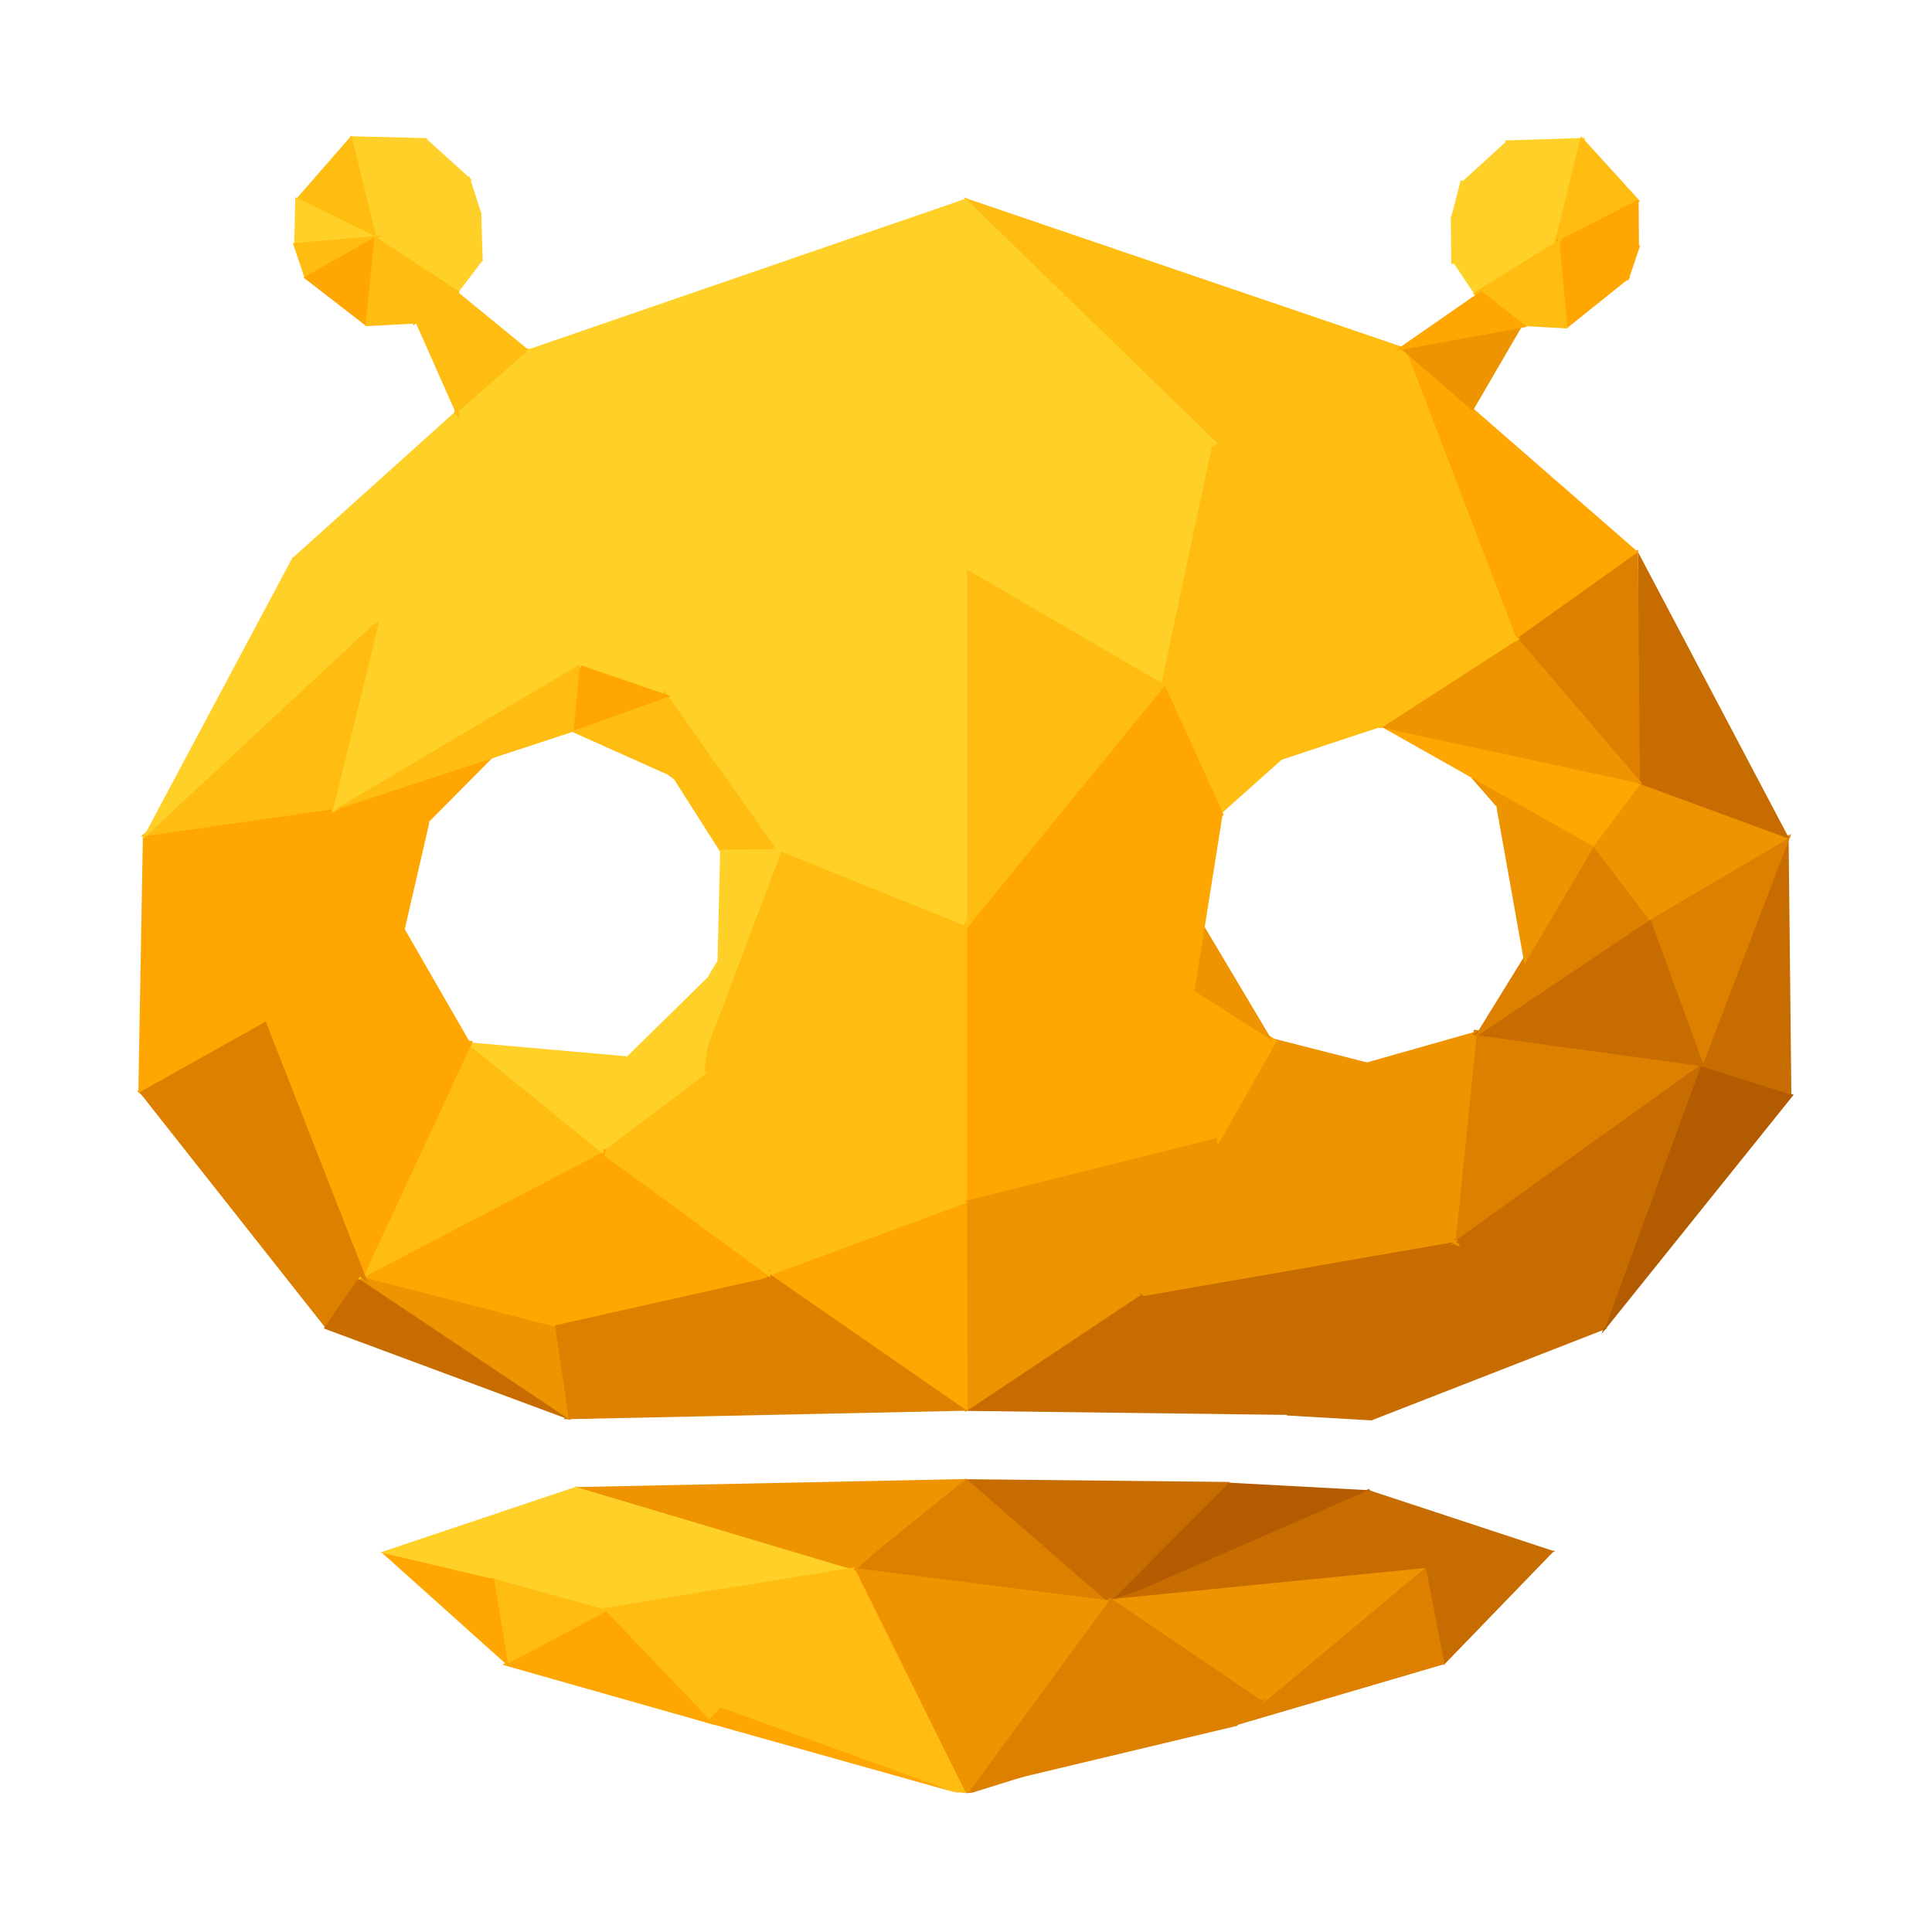
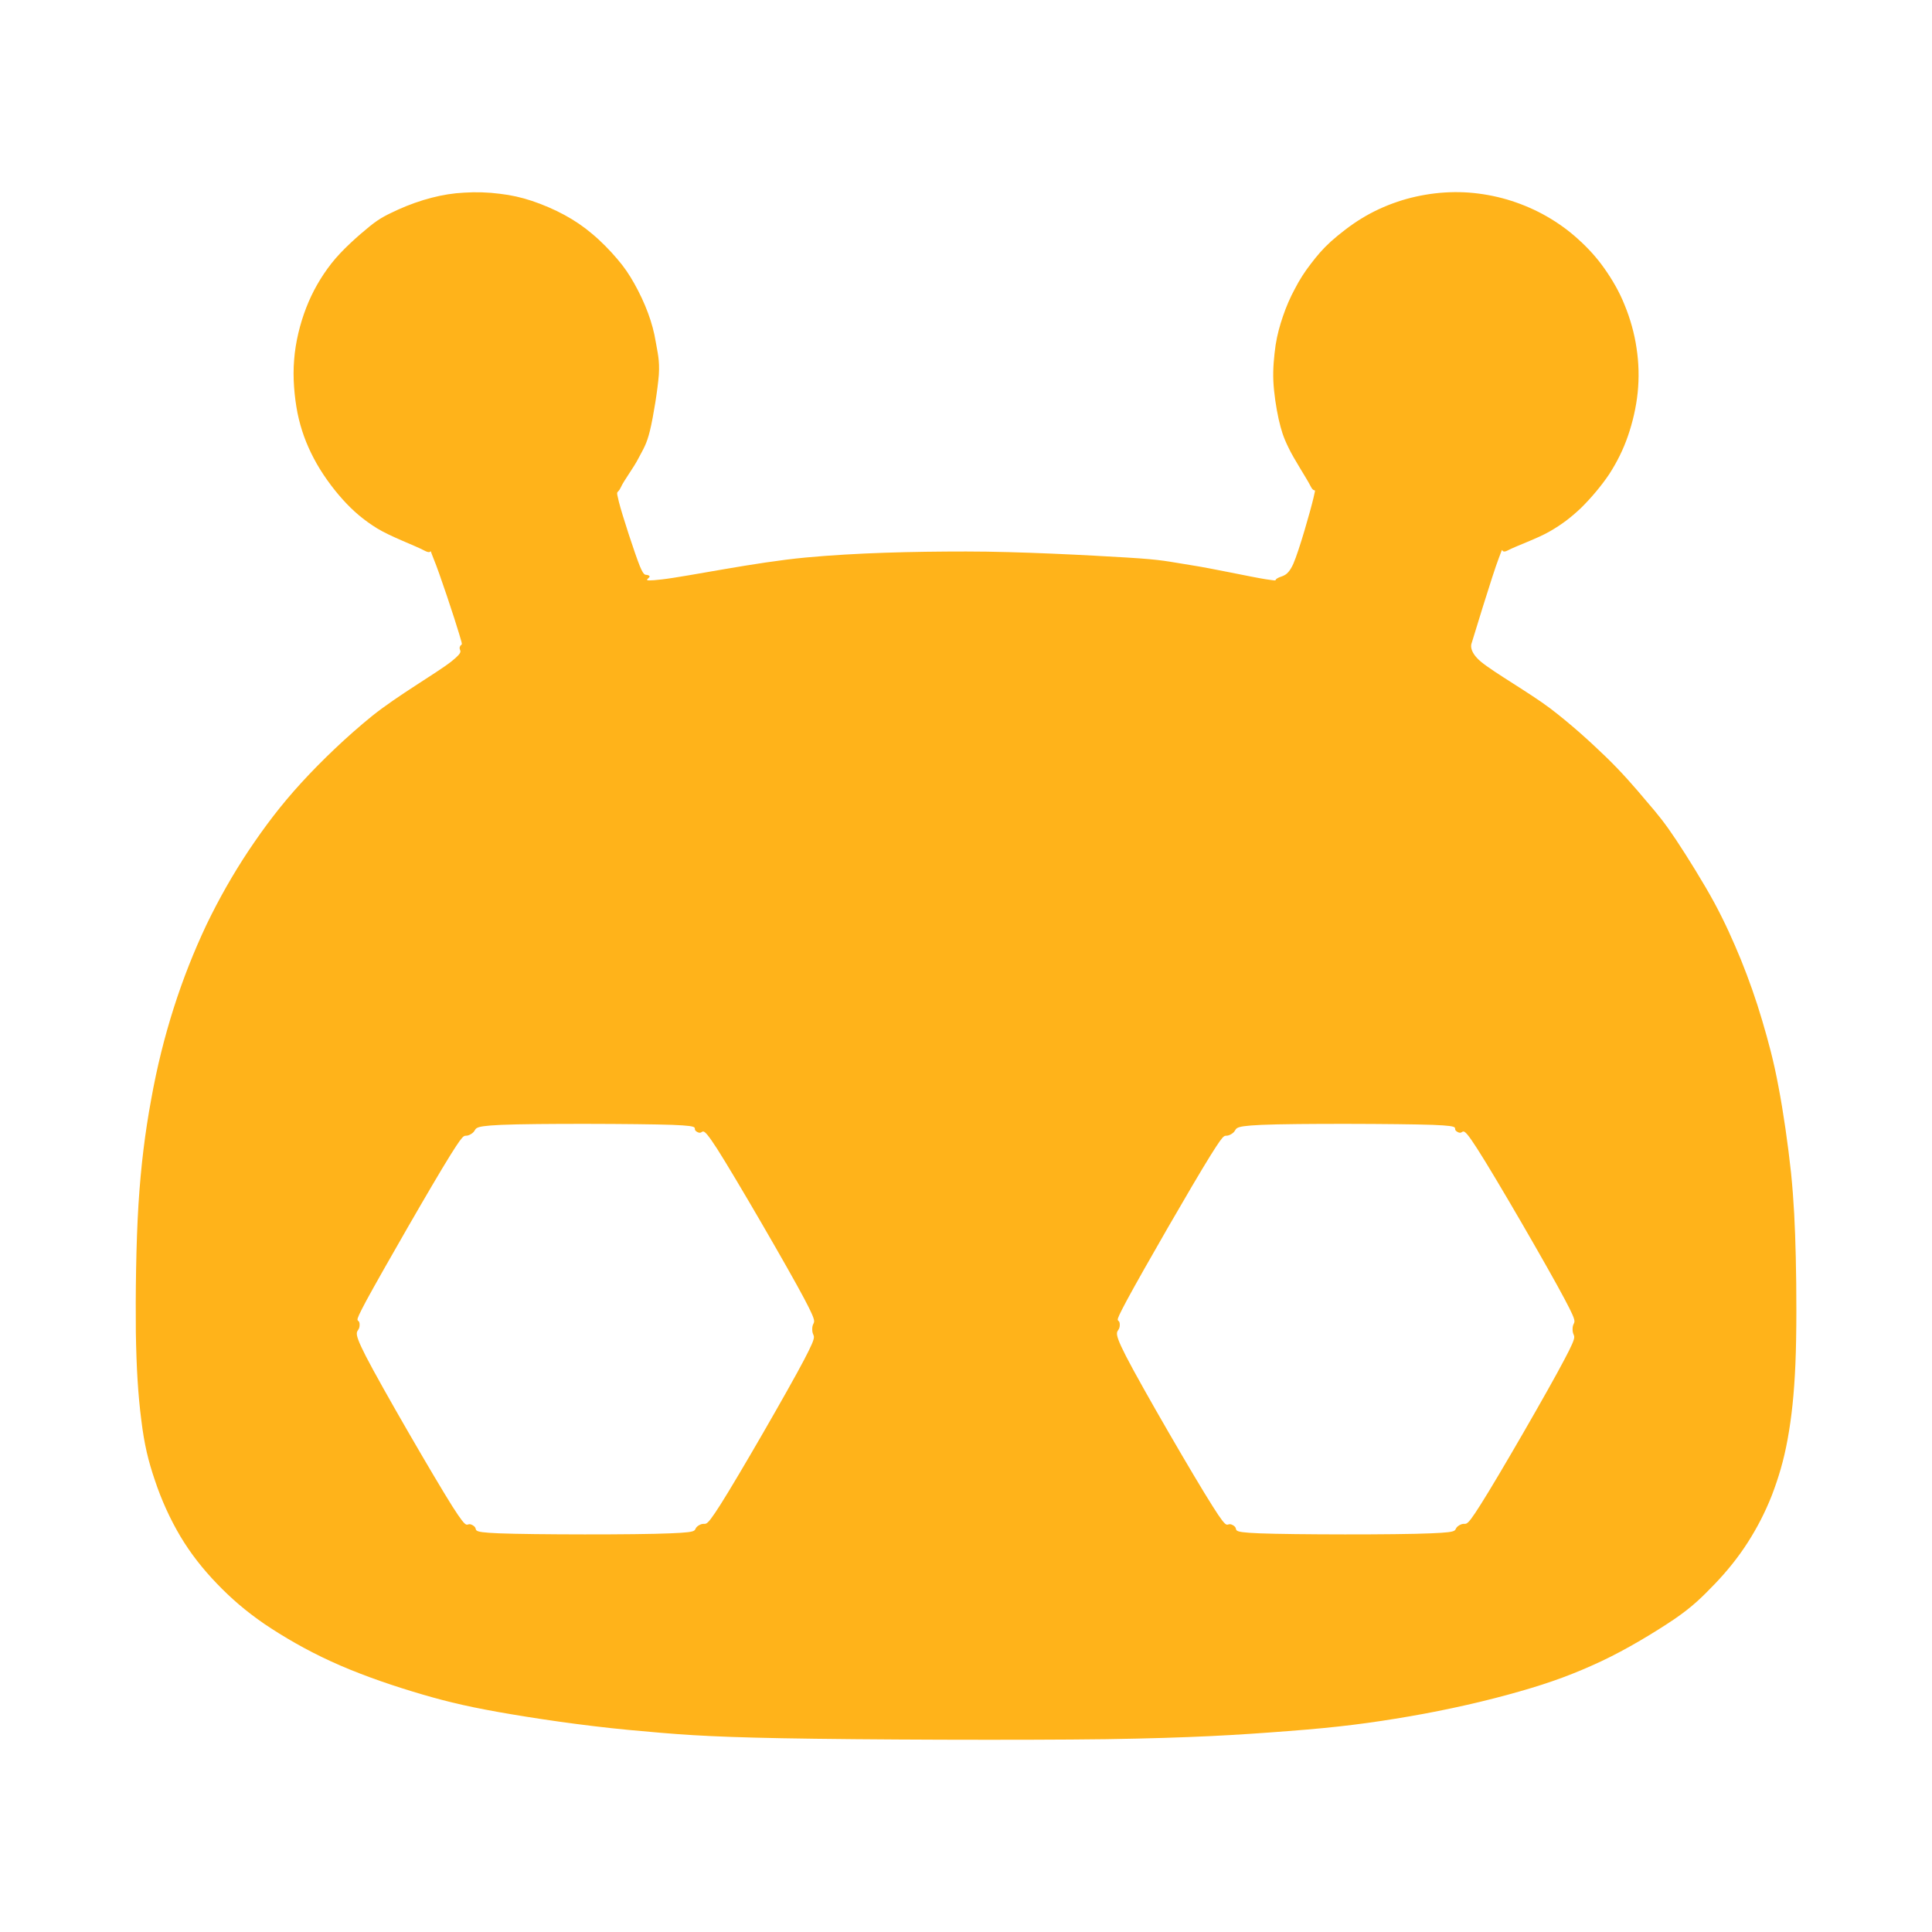
<svg xmlns="http://www.w3.org/2000/svg" viewBox="0 0 1024 1024">
-   <style>.c0{fill:#B25B00}.c1{fill:#C76C00}.c2{fill:#DD8000}.c3{fill:#EE9400}.c4{fill:#FFA600}.c5{fill:#FFBC11}.c6{fill:#FFD028}</style>
-   <g transform="translate(66.355 65.920) scale(0.8704)">
-     <path class="c1" d="m808 677.3 94.5 55.9-143.6 56-51.7-3z" />
-     <path class="c0" d="M956.9 570.9 899 736.6l117-145.7z" />
-     <path class="c2" d="m806.5 683.2 14.7-131.9 140.3 20.9z" />
-     <path class="c3" d="m753.4 572 69.8-19.8-13 127.9z" />
-     <path class="c3" d="m666.8 618.2 89.2-46 56.8 111.2z" />
-     <path class="c1" d="m960 572.2-58.9 161-91.6-53.1z" />
-     <path class="c1" d="m616 711.5 92.4 74.4 102.4-107.4z" />
-     <path class="c3" d="m616 714.2 50.6-104.5L812 680.1z" />
-     <path class="c3" d="m507.8 653.3 109.8 61.5 49.2-99.4z" />
-     <path class="c4" d="M511.6 489v166.6l155.2-38.8z" />
-     <path class="c3" d="m663 621.8 35.1-65.4 61.6 15.7z" />
-     <path class="c4" d="m652 526 13.3 95.7 36.1-63.8z" />
-     <path class="c4" d="m505.1 485 161.2 133.7-.7-11.9-11.5-79.9z" />
-     <path class="c3" d="m655.7 486-7.3 40 50.1 31.9z" />
-     <path class="c4" d="m668.3 420-17.1 107.4-139.6-39.9z" />
-     <path class="c1" d="m1012.9 432.1-54.1 141.2 55.8 17.6z" />
-     <path class="c2" d="m960.3 573.6 54.2-141.5-87.8 52.2z" />
-     <path class="c1" d="m928.4 483.1 33.1 90.6-141.2-19.4z" />
-     <path class="c2" d="m894.3 438-73.1 118.5 108.4-72.8z" />
-     <path class="c3" d="m891.3 436.2 36.9 48.4 86.3-50.8-113.3-14.2z" />
-     <path class="c3" d="m895.4 437.2 27-37.2 91.4 34.4z" />
-     <path class="c3" d="m835 415.6 17.1 95.9 42.7-72.5z" />
-     <path class="c3" d="m816.3 394 59.8 68.5 19.3-23.9z" />
-     <path class="c4" d="m762.4 365.4 161.7 34.5-30 39.8z" />
-     <path class="c1" d="M921.2 260.4v140.8l92.2 33.9z" />
-     <path class="c2" d="m845.1 313.7 77.3 87.5-1.2-142.2z" />
-     <path class="c3" d="m761.3 366.5 86-54.5 76.7 89.7z" />
-     <path class="c5" d="m627.8 340.3 136.8 27.4 85.1-55z" />
-     <path class="c5" d="m631.6 340.7 36.2 78.7 36.4-32.5 62.2-20.6z" />
-     <path class="c4" d="m632.6 340.6 36.4 80-157.6 70.3 1.2-8.1z" />
-     <path class="c4" d="m778.1 135.7 68.4 178 74.7-53.3z" />
-     <path class="c5" d="M511.4 269.3v221.6l122.5-150z" />
-     <path class="c6" d="m511.6 270.5 153.8-77.6-33 148z" />
-     <path class="c5" d="m663 190.3-32.1 150.6 218.4-27.2z" />
-     <path class="c5" d="m665.4 192.9 114-57.2L848 315.1z" />
-     <path class="c5" d="M510.3 44.4 664 195.8l117.8-58.9z" />
-     <path class="c1" d="m511.6 783.4 200.1 2.5-93.7-74.3z" />
-     <path class="c3" d="m511.5 784.1.1-128.8 107.1 57.4z" />
-     <path class="c6" d="m511.8 45.2-.4 226.6 154-77.4z" />
-     <path class="c1" d="m791.8 880.1 79.1-11-113.5-37.4z" />
-     <path class="c1" d="m789.1 878.6 13.7 59.7 67.5-69.8z" />
-     <path class="c2" d="m669.9 976.8 121.9-99.2 11.6 60z" />
-     <path class="c3" d="m595.1 897.7 97.7 63.9 100.5-84z" />
-     <path class="c1" d="m599.7 898.1 157.7-67.2 37.2 47.9z" />
-     <path class="c0" d="m598.9 898.7 69.1-71.8 89 4.8-140.7 61.5z" />
-     <path class="c1" d="m511.5 825 87.2 76.1 74.1-74.4z" />
-     <path class="c2" d="M506.5 1015.9 677 975.2l18.1-16.5-177.8 48.4z" />
-     <path class="c2" d="m512 1016.2 87.3-119.3 93.8 63.6-177.3 55.4z" />
-     <path class="c2" d="m441.2 879.5 158.1 21.1-87.3-76z" />
-     <path class="c3" d="m442.6 878.9 67.5 137 3.6-.2 85.6-116.9z" />
-     <path class="c5" d="m512 1016.2-68.4-138.1-84.3 87.5 145.8 49.8z" />
-     <path class="c4" d="m353.2 973 7.1-9.8 147.1 53.1z" />
-     <path class="c6" d="m274 829.2 17.1 76.8 153.5-25.9-9.6-4.9z" />
-     <path class="c3" d="m274.7 829.8 169.9 50.7 13.4-12 54-43.6z" />
-     <path class="c5" d="m290.1 903.7 63.7 69.4 90.9-94.5z" />
-     <path class="c4" d="m229.7 938 62.1-33.7 67.2 70.4z" />
-     <path class="c5" d="m222.8 884.3 8.5 53.9 64.6-34.2z" />
-     <path class="c4" d="m156.1 869.6 77.3 69.3L224 882z" />
-     <path class="c6" d="m273.5 830 5.1 3.6 13.2 70.7-71.9-20z" />
-     <path class="c6" d="m155.3 869.6 119.3-40-6.9 10.8-45.2 45z" />
-     <path class="c6" d="m396.6 444.5 116 46.1V266z" />
-     <path class="c5" d="m332.1 395.5 30.2 47.4h38.8z" />
-     <path class="c6" d="m360.6 514.2 1.7-72.6 40.8-.3z" />
-     <path class="c6" d="m355.3 518.2-5.2 60 52.2-137z" />
-     <path class="c5" d="m348.9 577 162.7-89-112-45.1z" />
-     <path class="c5" d="m436.2 617 76.4 41.7V484.1z" />
-     <path class="c5" d="m346.6 576.8 91.8 41.4 74.2-132z" />
-     <path class="c4" d="m512.6 653.9.3 129.1-3.7-.5-122.3-83.7c-1.2 0 125.7-44.9 125.7-44.9" />
-     <path class="c5" d="m389.2 702.2 49.3-88.1 73.5 40.4-.4 2.5z" />
-     <path class="c5" d="m390.3 707.8-42.5-131.2 92.9 38.1z" />
-     <path class="c2" d="M266.8 788.5 377.9 705l15.2-4.5 119.5 82.8z" />
-     <path class="c2" d="m260.4 730.9 9 57.2 123.7-90.4z" />
-     <path class="c4" d="m289.8 623.9 103.3 77.2-4.9 1.9-128.6 28.8z" />
-     <path class="c5" d="m350.7 576.2 42.4 126-104.6-76.6z" />
-     <path class="c6" d="m301.8 571.3 50.8 6.9 7.4-64z" />
-     <path class="c6" d="m289.5 626.7 65.4-49.6-51.6-8.5z" />
-     <path class="c2" d="m8.7 589.4 113.5 143.8 24.5-33.1L17.3 592.8z" />
-     <path class="c1" d="m143.8 700.1 127.9 89.1-150.8-56z" />
-     <path class="c3" d="M142.8 700.5v2.8l127.3 85.1-8.5-58.1z" />
-     <path class="c4" d="m292.9 624.1-31.3 108L144 701.8l144.3-77.6z" />
-     <path class="c5" d="m209.4 560-67.7 143.9 150.1-78.5z" />
-     <path class="c6" d="m207.1 558.8 83.6 67.9 14.8-59.2z" />
-     <path class="c4" d="m83.4 543.5 128.3 14.8-66.5 143.3z" />
-     <path class="c2" d="m84.7 544 63.2 161.6L7.4 588.8z" />
-     <path class="c4" d="m169.6 489 41.5 72-131.4-16.2z" />
-     <path class="c4" d="M10.8 432.1 8 589.8l81.4-45.6z" />
-     <path class="c4" d="m129.5 414.5-43.2 129-76.1-110.8z" />
-     <path class="c4" d="m127.5 416.5 42.1 75.2-86.3 53.4z" />
-     <path class="c4" d="m126.2 416.5 59 8.7-15.7 68.1z" />
-     <path class="c4" d="m126.3 416.8 98.9-32.6-41.2 41.5-56.7-7.2z" />
-     <path class="c6" d="M367.8 187.7 512.4 44.3l.4 225.4-4.8.3z" />
-     <path class="c6" d="m329 349.3 36.2-165.7 146.4 86.9z" />
-     <path class="c6" d="m276.2 330.3 55.1 19.5L368.4 185z" />
-     <path class="c6" d="m327.8 347.2 184.8-78.6-114.5 176.6z" />
-     <path class="c5" d="m327.7 344.1 3.5 52.6 65.5 44.9z" />
-     <path class="c5" d="m329.2 346.6 3.7 50.5-64.4-28.8z" />
-     <path class="c4" d="m275 328.5-3.3 41.2 60.4-21.6z" />
-     <path class="c6" d="m151.8 303.1 216.6-117.2 1.1 1.7-93.4 144.7z" />
-     <path class="c6" d="m153.8 302.1 123.8 28.5-151.8 88.8 1.1-10.3z" />
-     <path class="c5" d="m155.9 297.8-29.3 119.3L9.5 433.8z" />
-     <path class="c6" d="m10.2 435.7 91.9-172.3 53.2 37.3z" />
-     <path class="c6" d="m243.8 136.4 4.8.6-93.8 165.8-53.2-38.5z" />
-     <path class="c6" d="M512 45.2v5.1L369.4 187.2l-123.5-50.3z" />
-     <path class="c6" d="m247.8 136.4 122.8 49.9-219.3 118.4z" />
-     <path class="c5" d="m276.9 328.8-3.8 40.9-146.3 48.1z" />
-     <path class="c6" d="m149.8 68.4 52.9 34.1L218 82.4z" />
-     <path class="c6" d="m216.8 53.3.9 29.8-69.6-13.7z" />
-     <path class="c6" d="m209.6 31.6 7.5 23.4-68.2 14.9z" />
-     <path class="c6" d="m150.9 70.4 31.9-62.2 28.3 25.6z" />
-     <path class="c6" d="M151.6 70.4 137 7.2l46.9 1.2z" />
-     <path class="c5" d="M153.1 69.5 137.8 6.8l-34 39z" />
-     <path class="c6" d="m156.3 70-52.7-25.7-.7 28.9z" />
-     <path class="c5" d="m156.7 67.7-47.4 26.1-7.2-21.5z" />
-     <path class="c4" d="m152.7 68.3-5.8 54.6-38.3-29.6z" />
-     <path class="c5" d="m178.3 121.2-26.5-53-5.5 54.7z" />
-     <path class="c5" d="m203.4 101.8-53-34.6 25.1 55.2z" />
-     <path class="c5" d="m200.4 177 1.8-75.2 43.4 35.5z" />
-     <path class="c5" d="M203.2 180 177 120.9l26.4-19.6z" />
-     <path class="c6" d="m877.8 68.7-55.9 35.1L808 83.1z" />
-     <path class="c6" d="m807.2 55.7.3 29.5 69-15z" />
-     <path class="c6" d="M813.3 33.9 807 58.1l68.7 13.1z" />
-     <path class="c6" d="M873.7 71.8 841.8 9.6l-28 25.6z" />
-     <path class="c6" d="M872.7 73.5 889 8.2l-48.9 1.6z" />
-     <path class="c5" d="m869.9 74.2 16.6-67 35.9 39.5z" />
-     <path class="c4" d="m871.7 71.2 49.9-25.4.2 29.4z" />
-     <path class="c4" d="m869.9 70 45.4 25.2 7.2-21.4z" />
-     <path class="c4" d="m871.9 69.8 5.8 54.5 38.7-31z" />
-     <path class="c5" d="m846.3 122.5 26.9-52.9 5.1 54.7z" />
-     <path class="c5" d="m820.6 103 54.9-34.1-27.8 53.6z" />
-     <path class="c3" d="m775.7 135.7 75.2-13.3-30.3 52.1z" />
-     <path class="c4" d="m773 138 52.8-36.6 27.8 21.9z" />
-   </g>
+   <path fill="#FFB31A" fill-rule="evenodd" d="M72.0 706.1C72.3 725.1 73.2 739.6 74.9 752.7C76.5 765.8 78.6 774.3 82.1 784.6C85.5 794.9 90.2 805.2 95.6 814.3C101.1 823.5 107.5 831.6 115.0 839.4C122.4 847.1 130.1 853.8 140.1 860.7C150.2 867.5 162.2 874.5 175.3 880.5C188.3 886.5 203.7 892.0 218.5 896.5C233.3 901.0 245.0 904.0 264.1 907.4C283.3 910.8 308.2 914.5 333.2 916.9C358.3 919.2 372.1 920.5 414.3 921.3C456.5 922.1 541.8 922.4 586.5 921.8C631.3 921.1 656.0 919.6 682.8 917.5C709.5 915.5 726.7 913.2 747.1 909.7C767.5 906.2 788.4 901.4 805.4 896.5C822.3 891.7 834.8 887.0 848.5 880.6C862.2 874.2 877.3 865.0 887.4 858.2C897.5 851.3 902.5 846.1 909.0 839.4C915.5 832.6 921.3 825.4 926.3 817.6C931.3 809.8 935.5 801.7 939.1 792.6C942.6 783.4 945.4 774.3 947.5 762.7C949.6 751.1 950.9 739.1 951.6 723.1C952.3 707.0 952.2 683.2 951.8 666.3C951.4 649.5 950.8 636.8 949.3 621.7C947.7 606.7 945.2 589.3 942.6 575.8C940.1 562.3 937.3 552.1 934.0 540.9C930.7 529.7 926.9 519.0 922.7 508.6C918.4 498.2 914.3 489.0 908.6 478.4C902.9 467.9 894.3 454.1 888.4 445.2C882.4 436.2 879.0 432.0 872.7 424.7C866.5 417.3 859.5 409.2 851.0 401.0C842.5 392.8 832.7 383.9 821.7 375.5C810.7 367.2 791.9 356.5 784.9 350.7C778.0 344.9 780.0 340.9 780.0 340.9C780.0 340.9 791.2 304.0 794.4 295.8C797.6 287.6 794.5 294.1 799.0 291.8C803.5 289.4 815.0 285.4 821.5 281.6C827.9 277.9 832.6 274.3 837.9 269.3C843.1 264.2 848.8 257.5 853.0 251.2C857.1 244.8 860.3 238.4 862.8 231.2C865.3 224.0 867.2 215.9 868.0 208.1C868.8 200.3 868.6 192.2 867.4 184.5C866.3 176.8 864.0 168.7 861.1 161.7C858.3 154.6 854.4 148.0 850.3 142.2C846.2 136.4 841.7 131.5 836.6 126.9C831.6 122.3 825.9 118.2 820.0 114.8C814.1 111.4 807.7 108.6 801.2 106.5C794.7 104.4 787.9 103.0 781.1 102.3C774.3 101.6 767.3 101.7 760.5 102.5C753.8 103.3 746.9 104.8 740.5 107.0C734.0 109.2 727.7 112.1 721.8 115.7C716.0 119.2 709.9 124.0 705.4 128.0C700.9 132.1 698.0 135.6 694.8 139.8C691.6 143.9 688.7 148.4 686.3 153.1C683.8 157.7 681.7 162.6 680.0 167.6C678.3 172.6 677.0 177.2 676.1 182.9C675.3 188.7 674.6 195.3 674.9 201.9C675.2 208.4 676.4 216.2 677.7 222.1C679.1 228.0 680.0 231.3 682.9 237.2C685.7 243.2 692.5 253.4 694.7 257.8C696.9 262.2 697.7 257.0 696.2 263.8C694.6 270.6 688.6 291.7 685.5 298.8C682.3 305.9 679.6 305.0 677.2 306.4C674.7 307.7 678.5 308.1 670.8 307.0C663.1 305.8 643.2 301.4 631.0 299.5C618.7 297.6 617.0 296.7 597.2 295.5C577.3 294.3 540.4 292.3 512.1 292.3C483.7 292.3 453.9 293.0 427.0 295.5C400.2 298.0 364.7 305.5 350.8 307.1C337.0 308.7 346.0 306.3 344.0 305.1C342.1 303.9 341.8 306.5 339.1 300.0C336.5 293.5 329.7 272.8 328.0 265.9C326.3 258.9 327.2 262.3 329.0 258.4C330.7 254.6 335.8 248.0 338.4 242.9C341.0 237.9 342.7 235.6 344.5 228.2C346.3 220.8 348.6 206.4 349.2 198.6C349.7 190.8 348.5 186.8 347.6 181.4C346.7 175.9 345.4 171.2 343.5 166.0C341.6 160.8 338.9 155.1 336.2 150.3C333.5 145.5 330.9 141.6 327.1 137.2C323.4 132.8 318.4 127.7 313.8 123.9C309.2 120.0 304.6 116.9 299.3 114.0C294.0 111.1 287.7 108.4 282.0 106.5C276.3 104.6 270.9 103.4 264.9 102.7C258.9 101.9 252.1 101.7 246.1 102.1C240.1 102.4 234.6 103.3 228.8 104.8C222.9 106.3 216.5 108.6 211.0 111.1C205.5 113.7 201.8 115.2 195.9 120.0C190.0 124.8 181.2 132.5 175.6 139.7C170.0 146.9 165.6 154.6 162.3 163.1C159.0 171.6 156.6 181.4 155.9 190.7C155.1 200.0 156.0 210.3 157.7 219.0C159.5 227.7 162.3 235.3 166.3 242.9C170.3 250.6 176.1 258.6 181.7 264.8C187.3 271.0 192.6 275.5 199.8 280.0C207.1 284.5 220.1 289.2 225.1 291.9C230.1 294.5 226.8 288.7 229.8 296.1C232.9 303.5 241.1 328.3 243.4 336.1C245.8 343.9 244.5 340.5 243.7 342.9C243.0 345.3 246.8 344.6 239.1 350.7C231.3 356.8 210.5 368.8 197.2 379.5C184.0 390.2 170.5 403.1 159.7 414.9C148.8 426.8 140.4 438.0 132.0 450.5C123.6 463.1 116.1 476.3 109.4 490.2C102.8 504.2 97.0 518.8 92.1 534.2C87.2 549.6 83.2 565.5 80.1 582.9C76.9 600.2 74.7 617.8 73.4 638.3C72.1 658.9 71.8 687.0 72.0 706.1ZM426.2 720.7C418.1 736.2 391.2 782.8 381.9 797.4C372.6 812.0 375.0 805.9 370.5 808.4C366.1 811.0 373.0 812.0 355.3 812.7C337.7 813.5 282.1 813.4 264.6 812.7C247.2 812.0 254.7 810.8 250.5 808.4C246.4 806.0 249.2 813.2 239.7 798.3C230.3 783.4 202.1 734.8 193.9 718.8C185.7 702.8 190.5 707.3 190.6 702.3C190.7 697.4 186.3 704.1 194.3 689.1C202.4 674.2 229.4 627.1 238.6 612.4C247.8 597.7 245.1 603.8 249.6 601.1C254.1 598.4 247.9 597.0 265.7 596.2C283.5 595.4 339.1 595.6 356.4 596.2C373.7 596.9 365.7 597.9 369.6 600.0C373.6 602.1 370.6 594.2 380.1 608.9C389.5 623.6 417.8 672.3 426.2 688.2C434.6 704.1 430.5 699.0 430.5 704.5C430.5 709.9 434.3 705.2 426.2 720.7ZM829.1 720.7C821.0 736.2 794.1 782.8 784.8 797.4C775.6 812.0 777.9 805.9 773.5 808.4C769.1 811.0 775.9 812.0 758.3 812.7C740.6 813.5 685.1 813.4 667.6 812.7C650.1 812.0 657.6 810.8 653.5 808.4C649.3 806.0 652.1 813.2 642.7 798.3C633.2 783.4 605.0 734.8 596.8 718.8C588.6 702.8 593.4 707.3 593.5 702.3C593.6 697.4 589.3 704.1 597.3 689.1C605.3 674.2 632.4 627.1 641.6 612.4C650.8 597.7 648.0 603.8 652.6 601.1C657.1 598.4 650.9 597.0 668.7 596.2C686.5 595.4 742.0 595.6 759.4 596.2C776.7 596.9 768.6 597.9 772.6 600.0C776.5 602.1 773.6 594.2 783.0 608.9C792.5 623.6 820.7 672.3 829.1 688.2C837.6 704.1 833.5 699.0 833.5 704.5C833.5 709.9 837.3 705.2 829.1 720.7Z" />
</svg>
